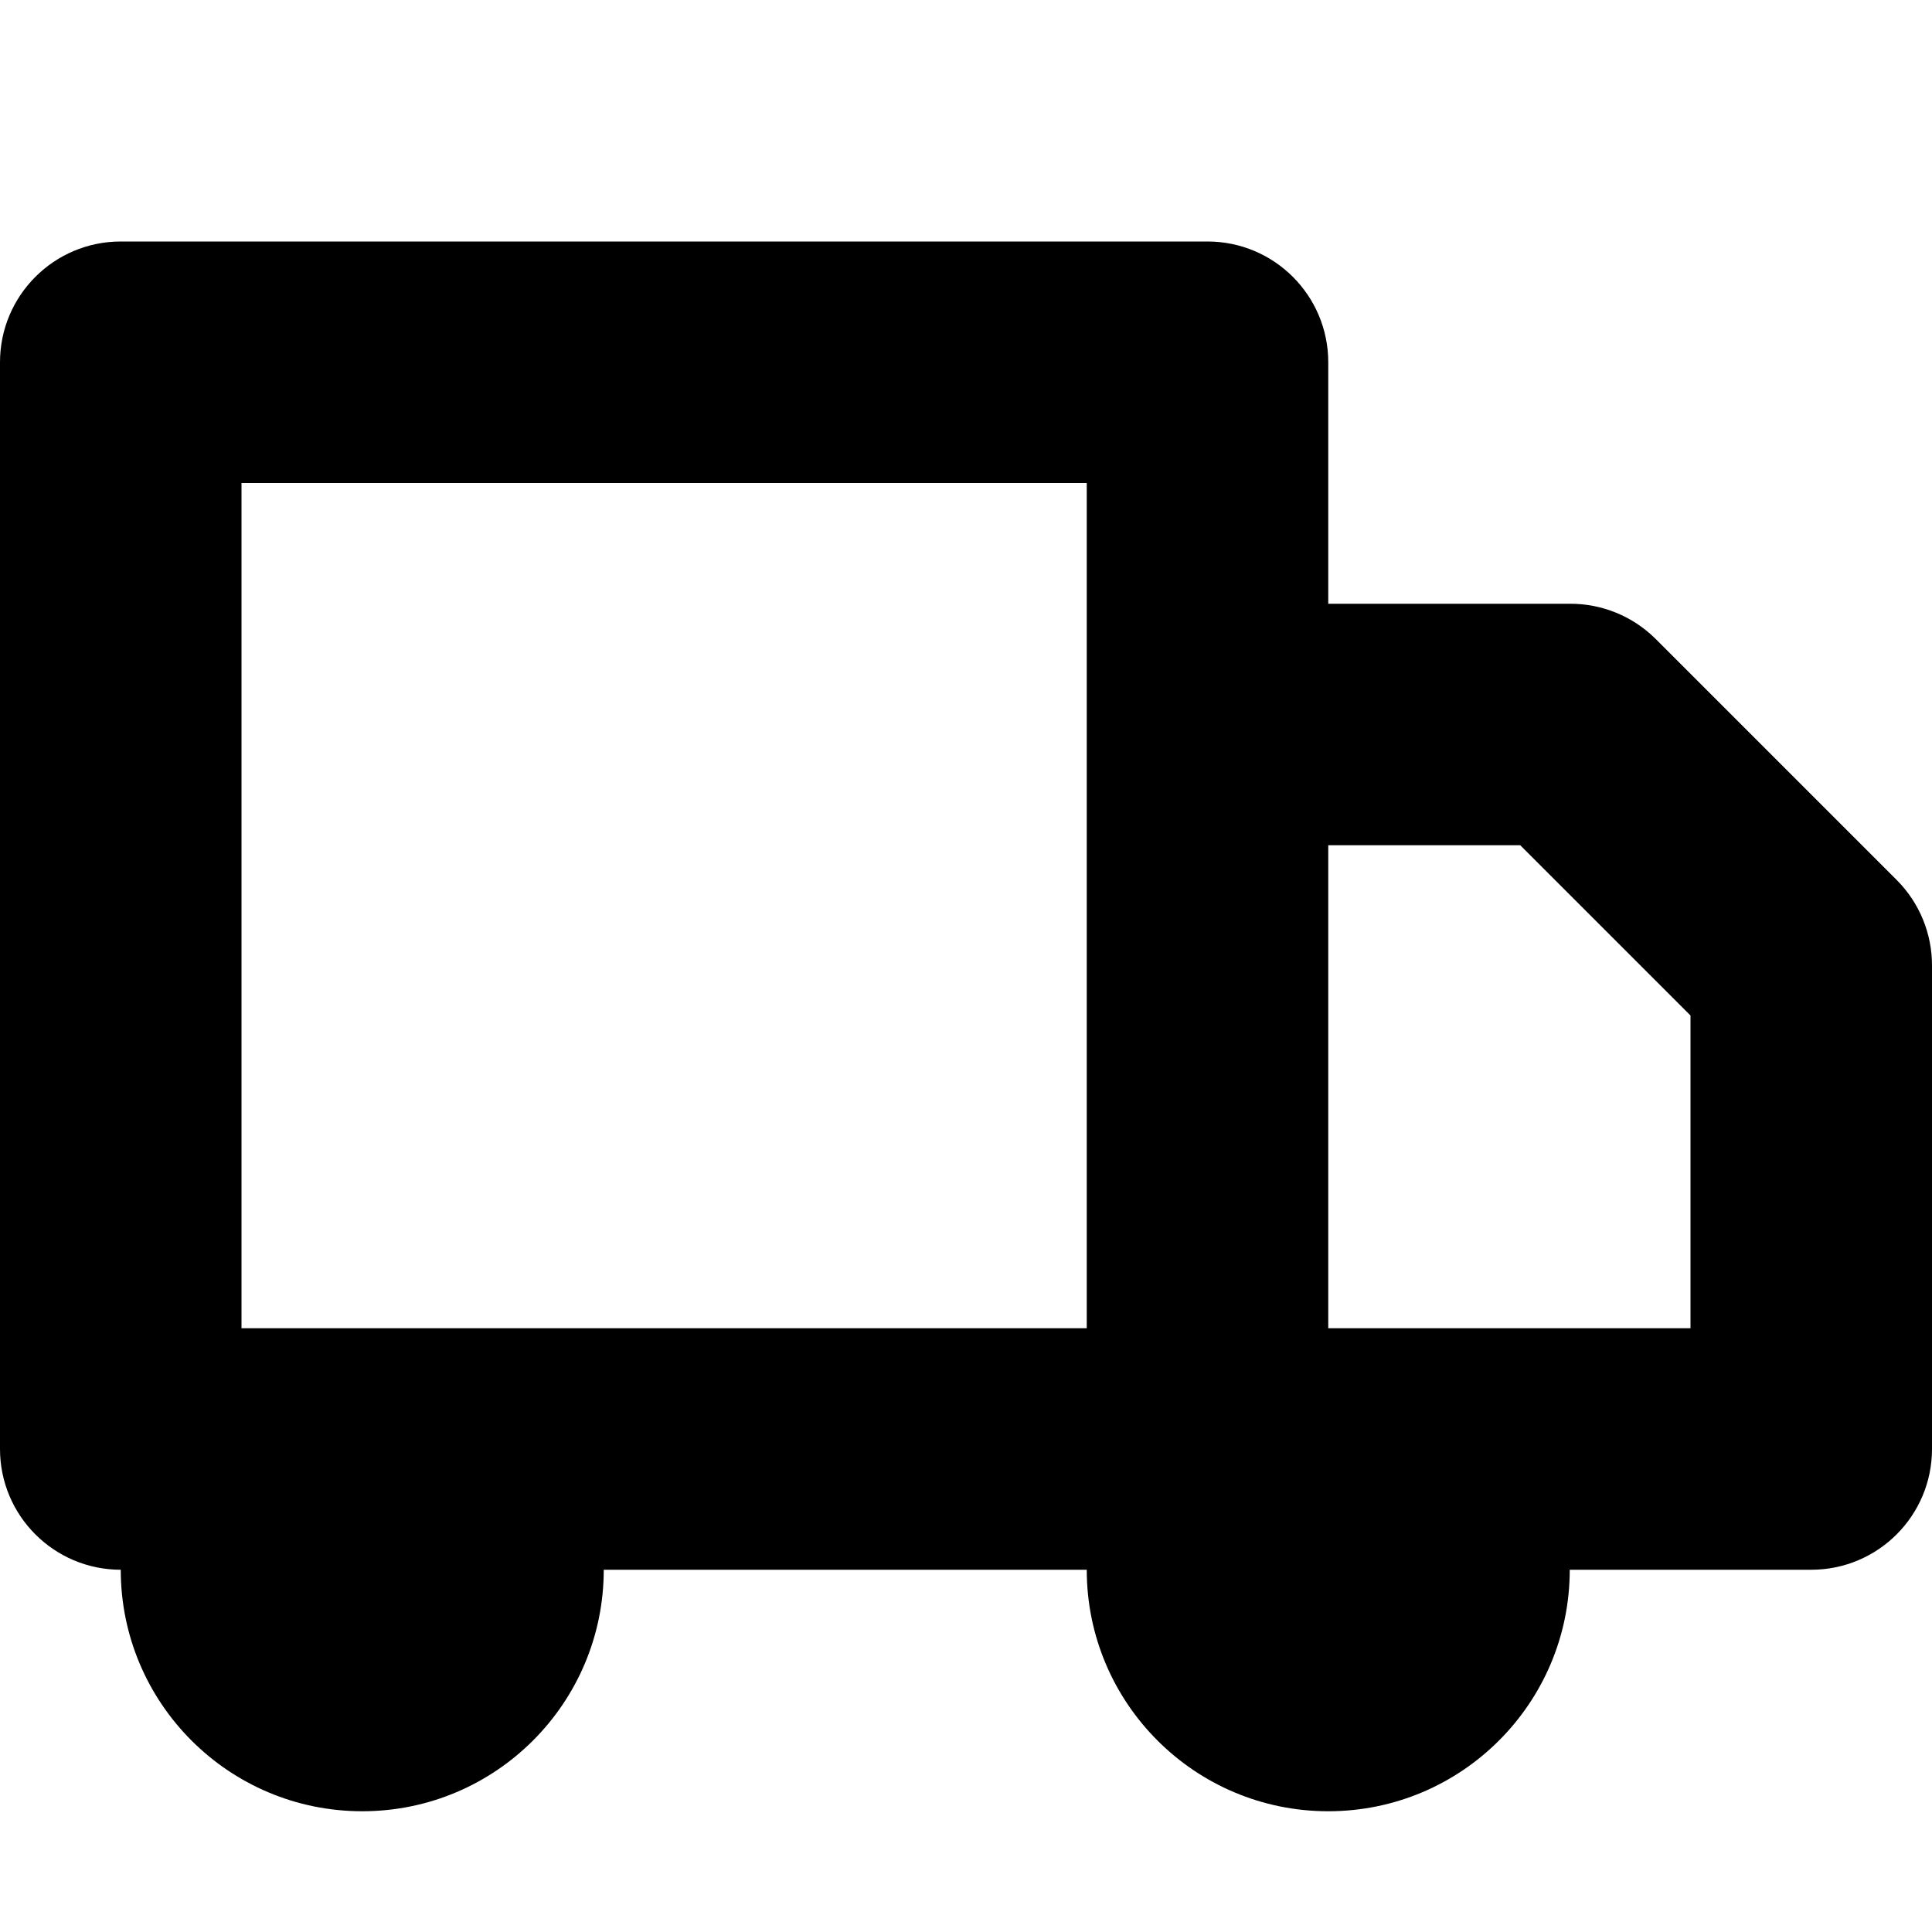
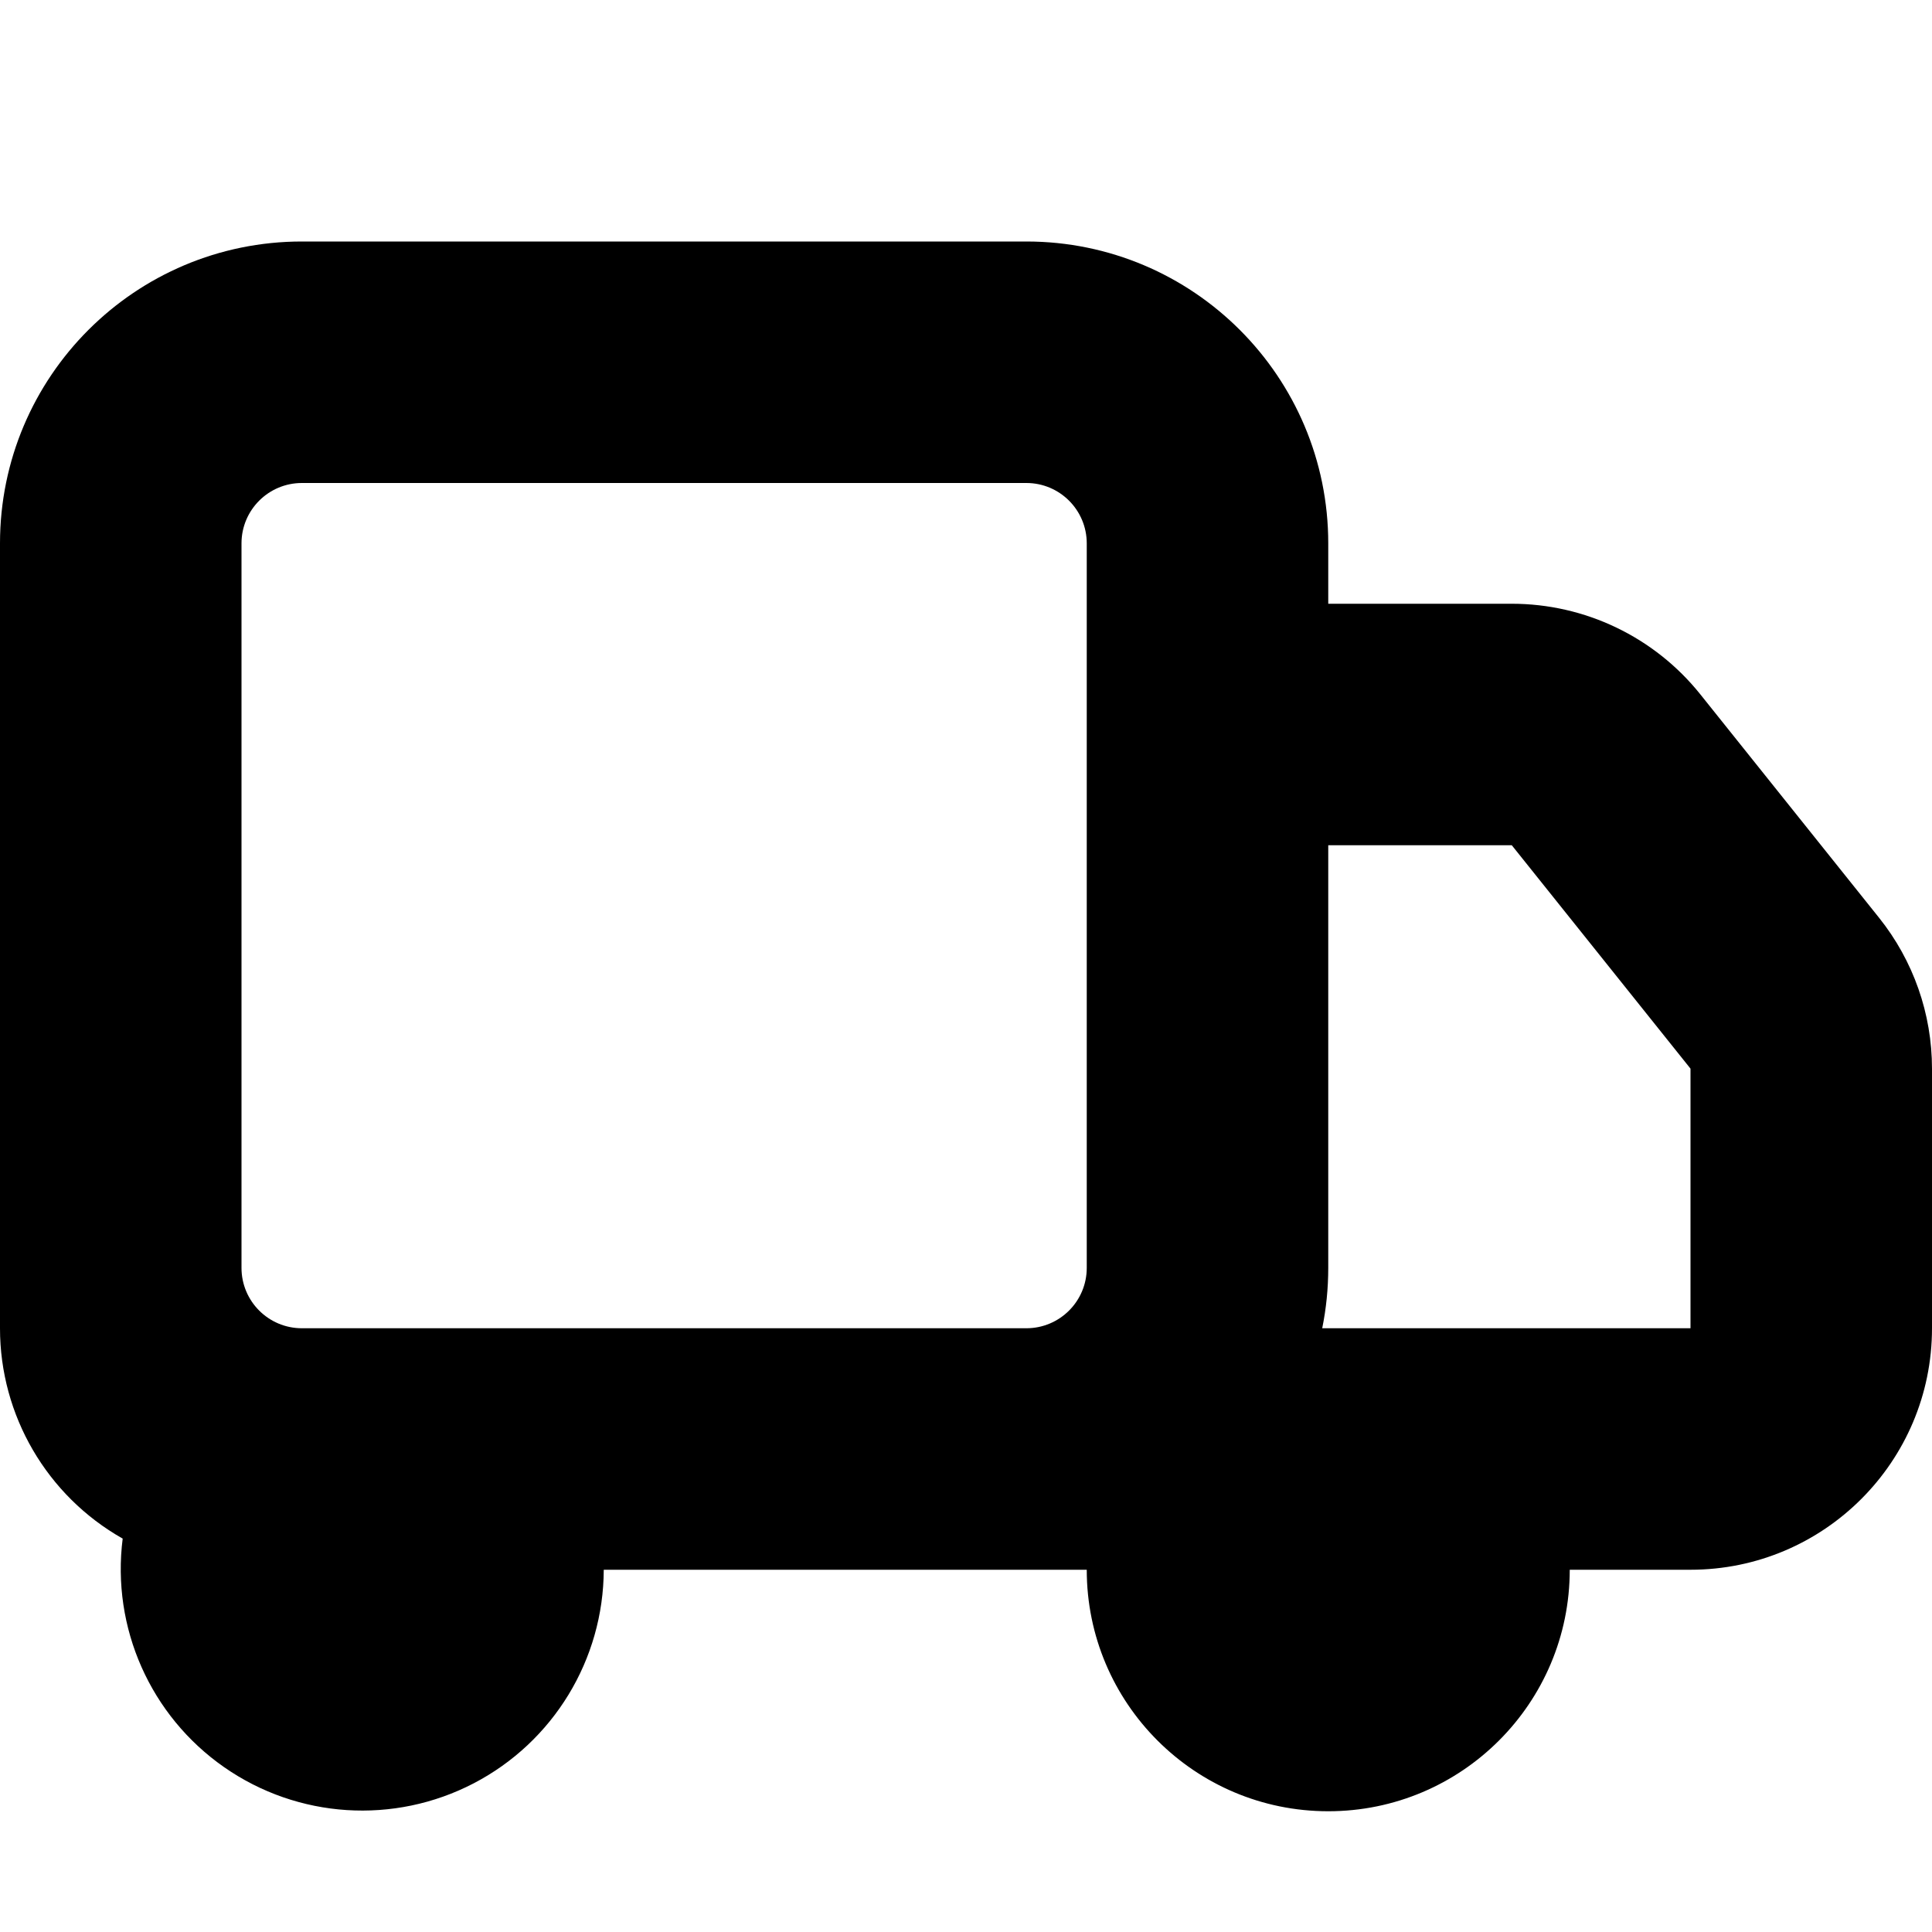
<svg xmlns="http://www.w3.org/2000/svg" viewBox="0 0 16 16">
-   <path d="m15.71 7.29-2-2A1 1 0 0 0 13 5h-2V3a1 1 0 0 0-1-1H1a1 1 0 0 0-1 1v9a1 1 0 0 0 1 1 2 2 0 1 0 4 0h4a2 2 0 1 0 4 0h2a1 1 0 0 0 1-1V8a1 1 0 0 0-.29-.71ZM2 11V4h7v7H2Zm12 0h-3V7h1.59L14 8.41V11Z" />
+   <path fill-rule="evenodd" clip-rule="evenodd" d="M2.5 4a.5.5 0 0 0-.5.5v6a.5.5 0 0 0 .5.5h6a.5.5 0 0 0 .5-.5v-6a.5.5 0 0 0-.5-.5h-6Zm-1.484 8.742A2 2 0 1 0 5 13h4a2 2 0 1 0 4 0h1a2 2 0 0 0 2-2V8.85a2 2 0 0 0-.438-1.249l-1.48-1.85A2 2 0 0 0 12.518 5H11v-.5A2.5 2.5 0 0 0 8.5 2h-6A2.5 2.5 0 0 0 0 4.5V11a2 2 0 0 0 1.016 1.742ZM14 11h-3.05c.033-.162.05-.329.05-.5V7h1.52L14 8.85V11Z" />
</svg>
